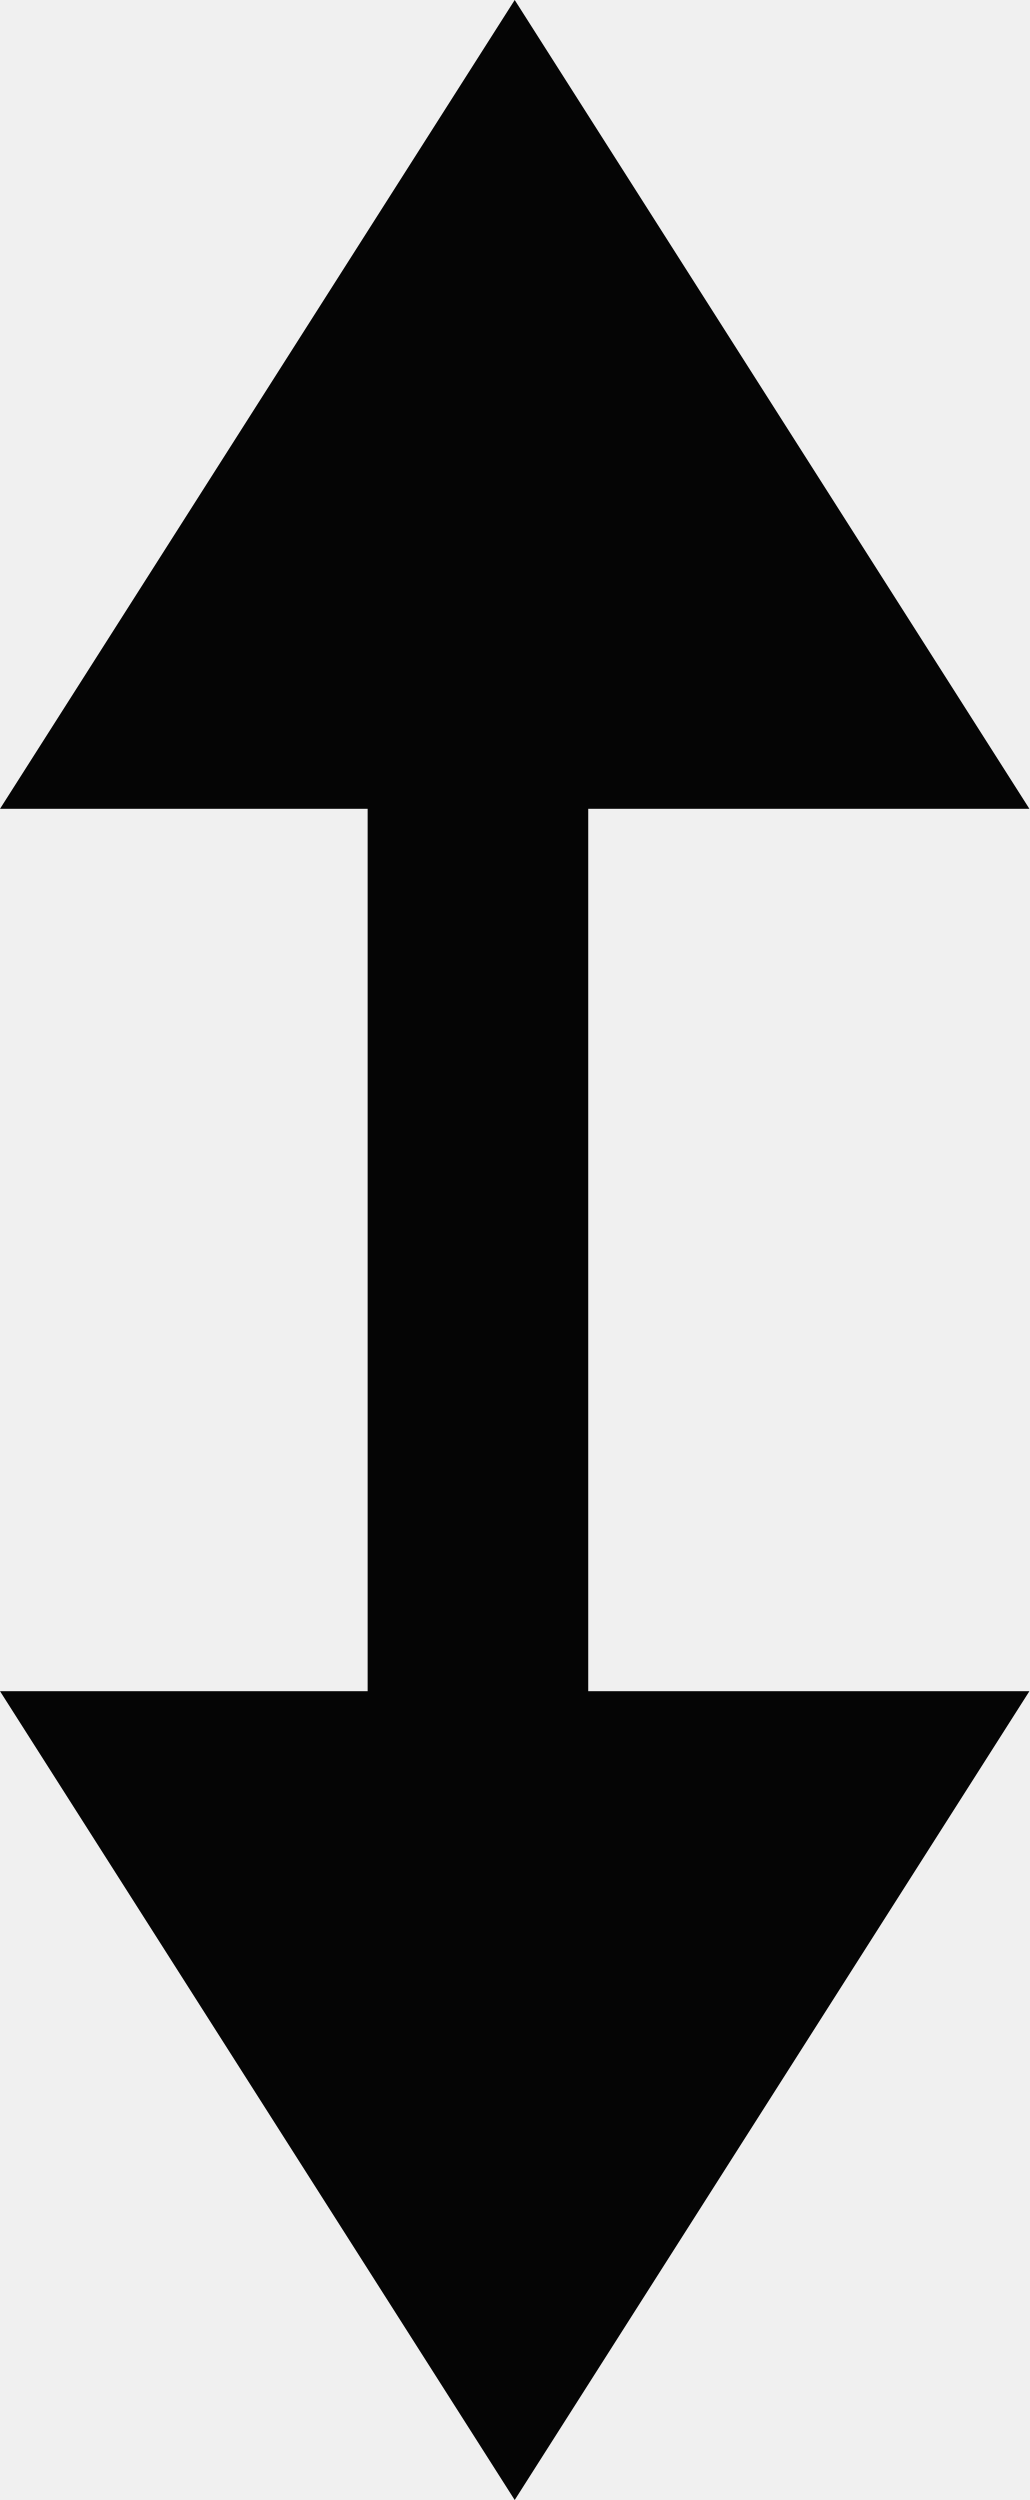
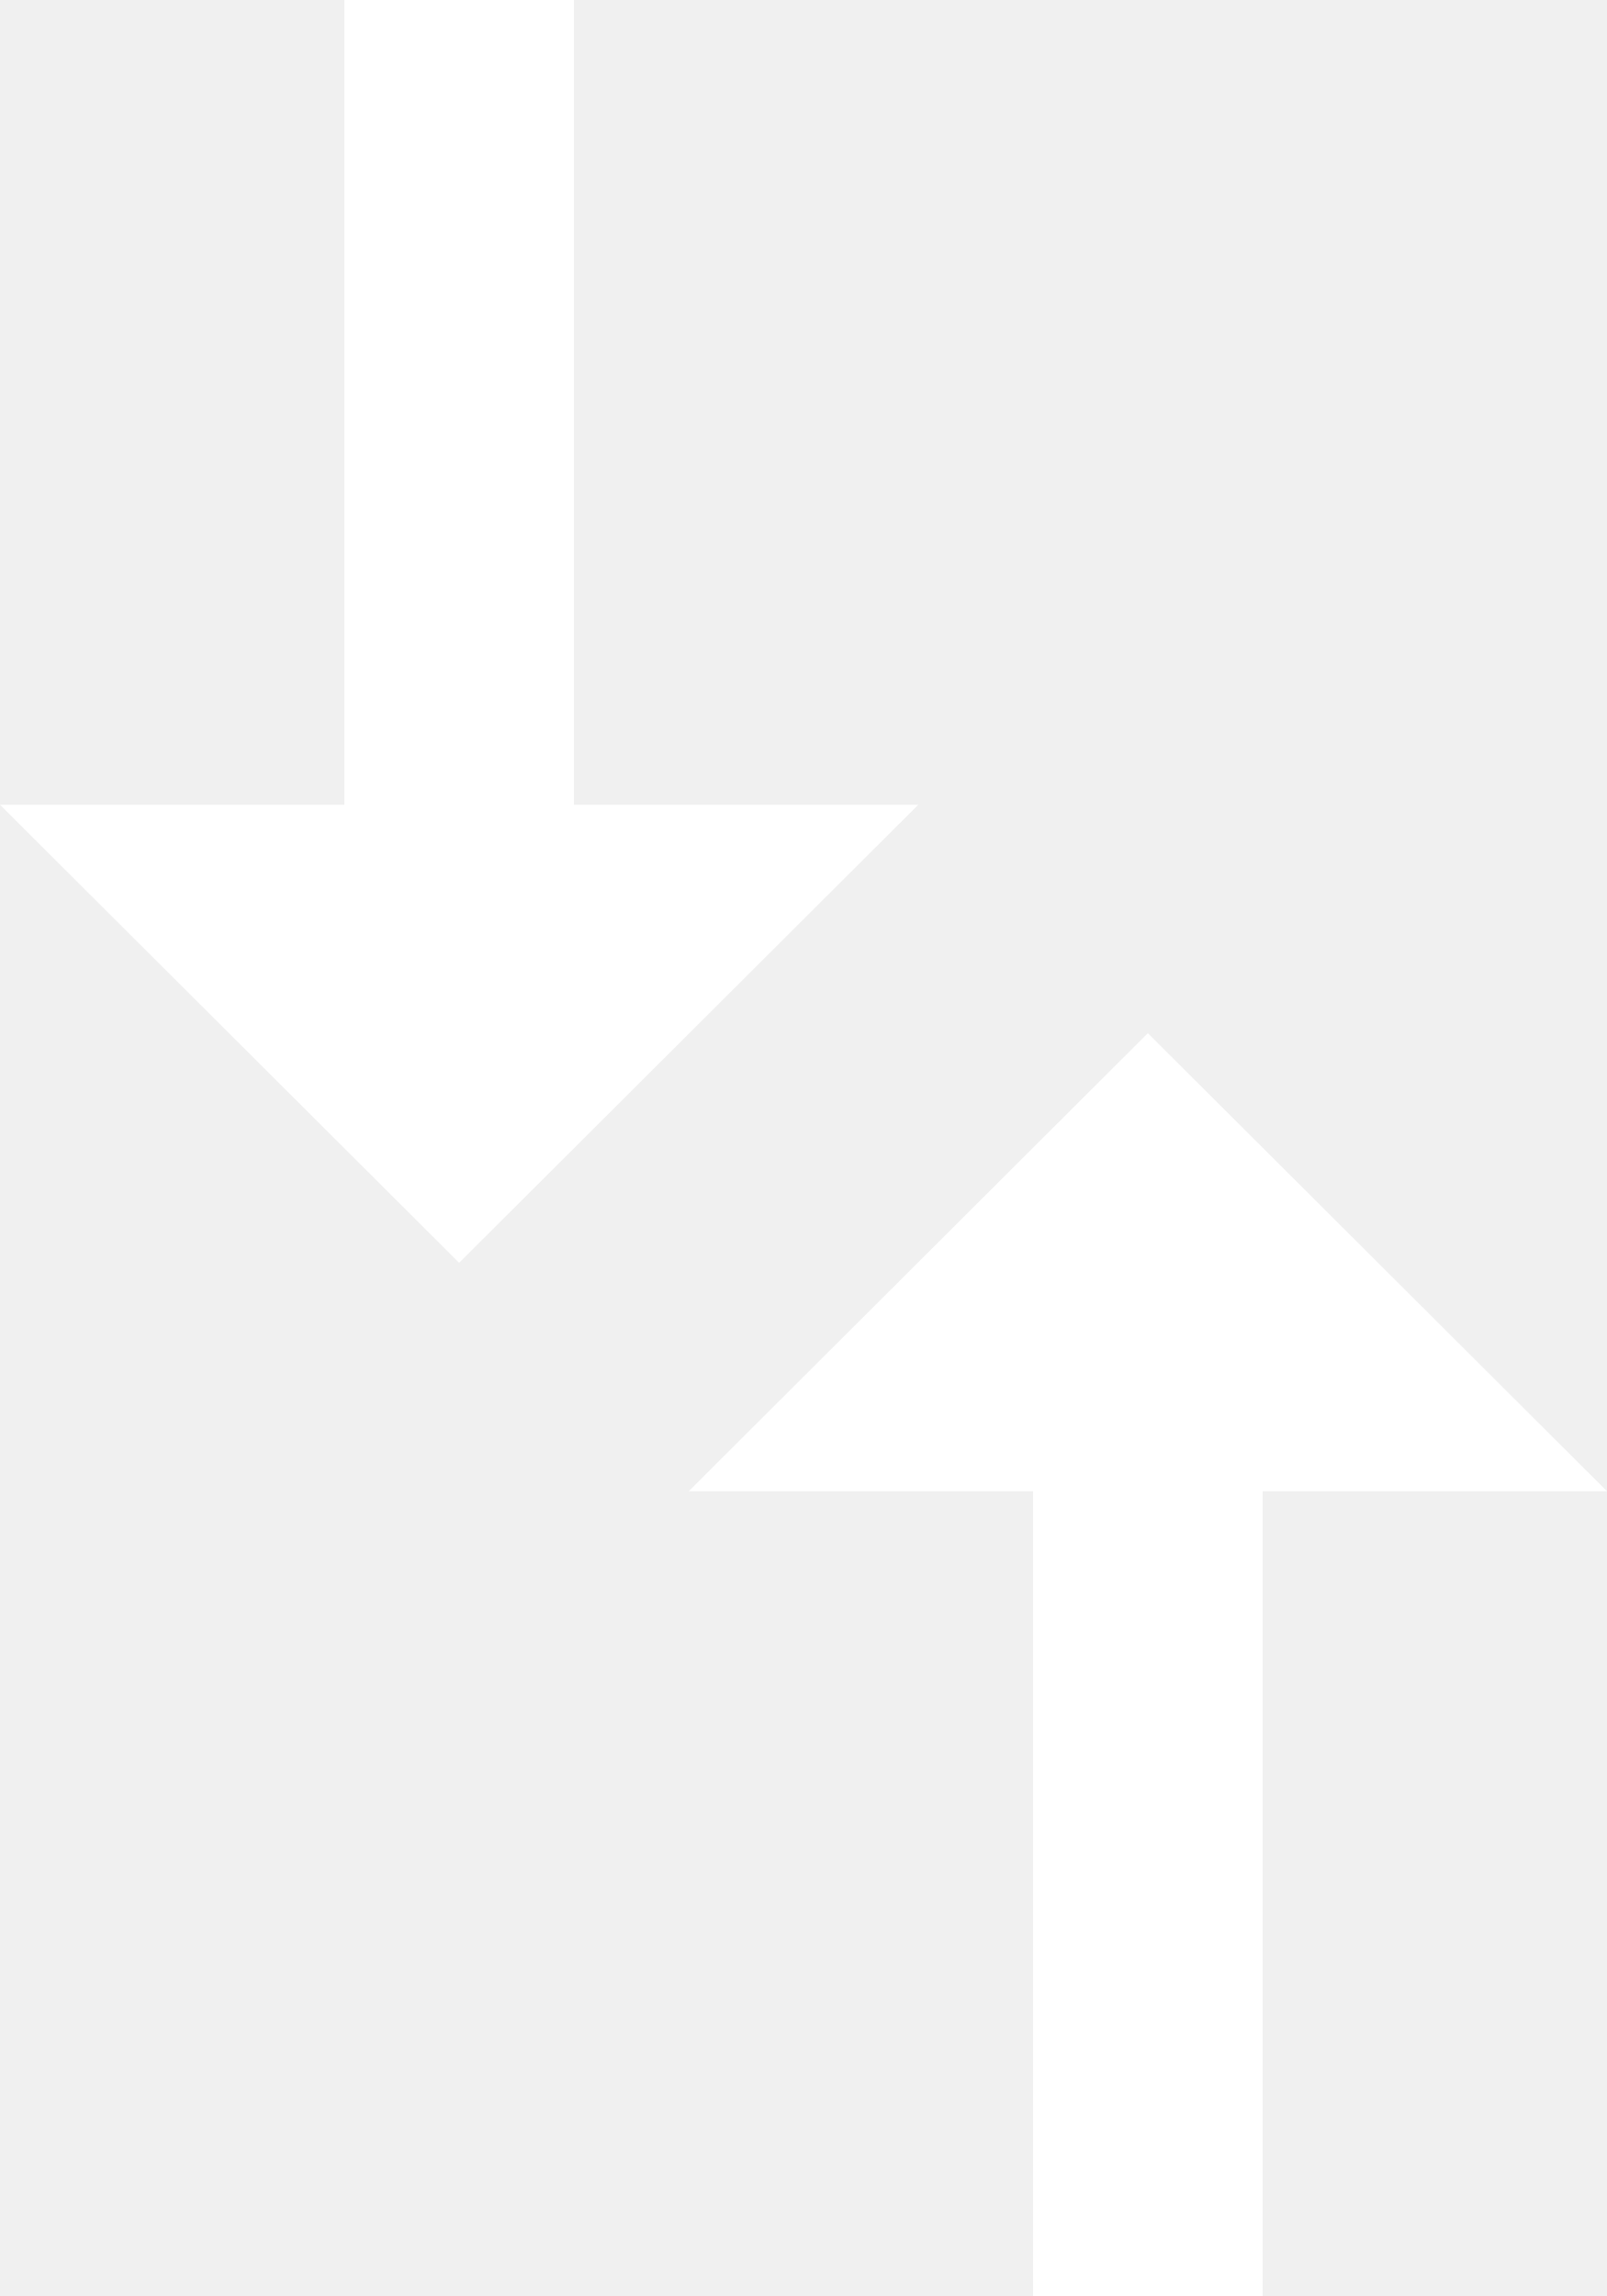
- <svg xmlns="http://www.w3.org/2000/svg" width="14" height="34" viewBox="0 0 14 34">
-   <g id="Group_8" data-name="Group 8" transform="translate(-0.498)">
-     <rect id="Rectangle_42" data-name="Rectangle 42" width="3" height="21" transform="translate(5.498 7)" fill="#050505" />
-     <path id="Polygon_2" data-name="Polygon 2" d="M7,0l7,11H0Z" transform="translate(14.498 34) rotate(180)" fill="#050505" />
-     <path id="Polygon_3" data-name="Polygon 3" d="M7,0l7,11H0Z" transform="translate(0.498)" fill="#050505" />
-   </g>
+ <svg xmlns="http://www.w3.org/2000/svg" width="14" height="20" viewBox="0 0 14 20" fill="none">
+   <path d="M9 12.99L9 20L11 20L11 12.99L14 12.99L10 9L6 12.99L9 12.99ZM8 7.01L5 7.01L5 -2.18557e-07L3 -1.31134e-07L3 7.01L-5.67811e-07 7.01L4 11L8 7.01Z" fill="#fff" />
</svg>
